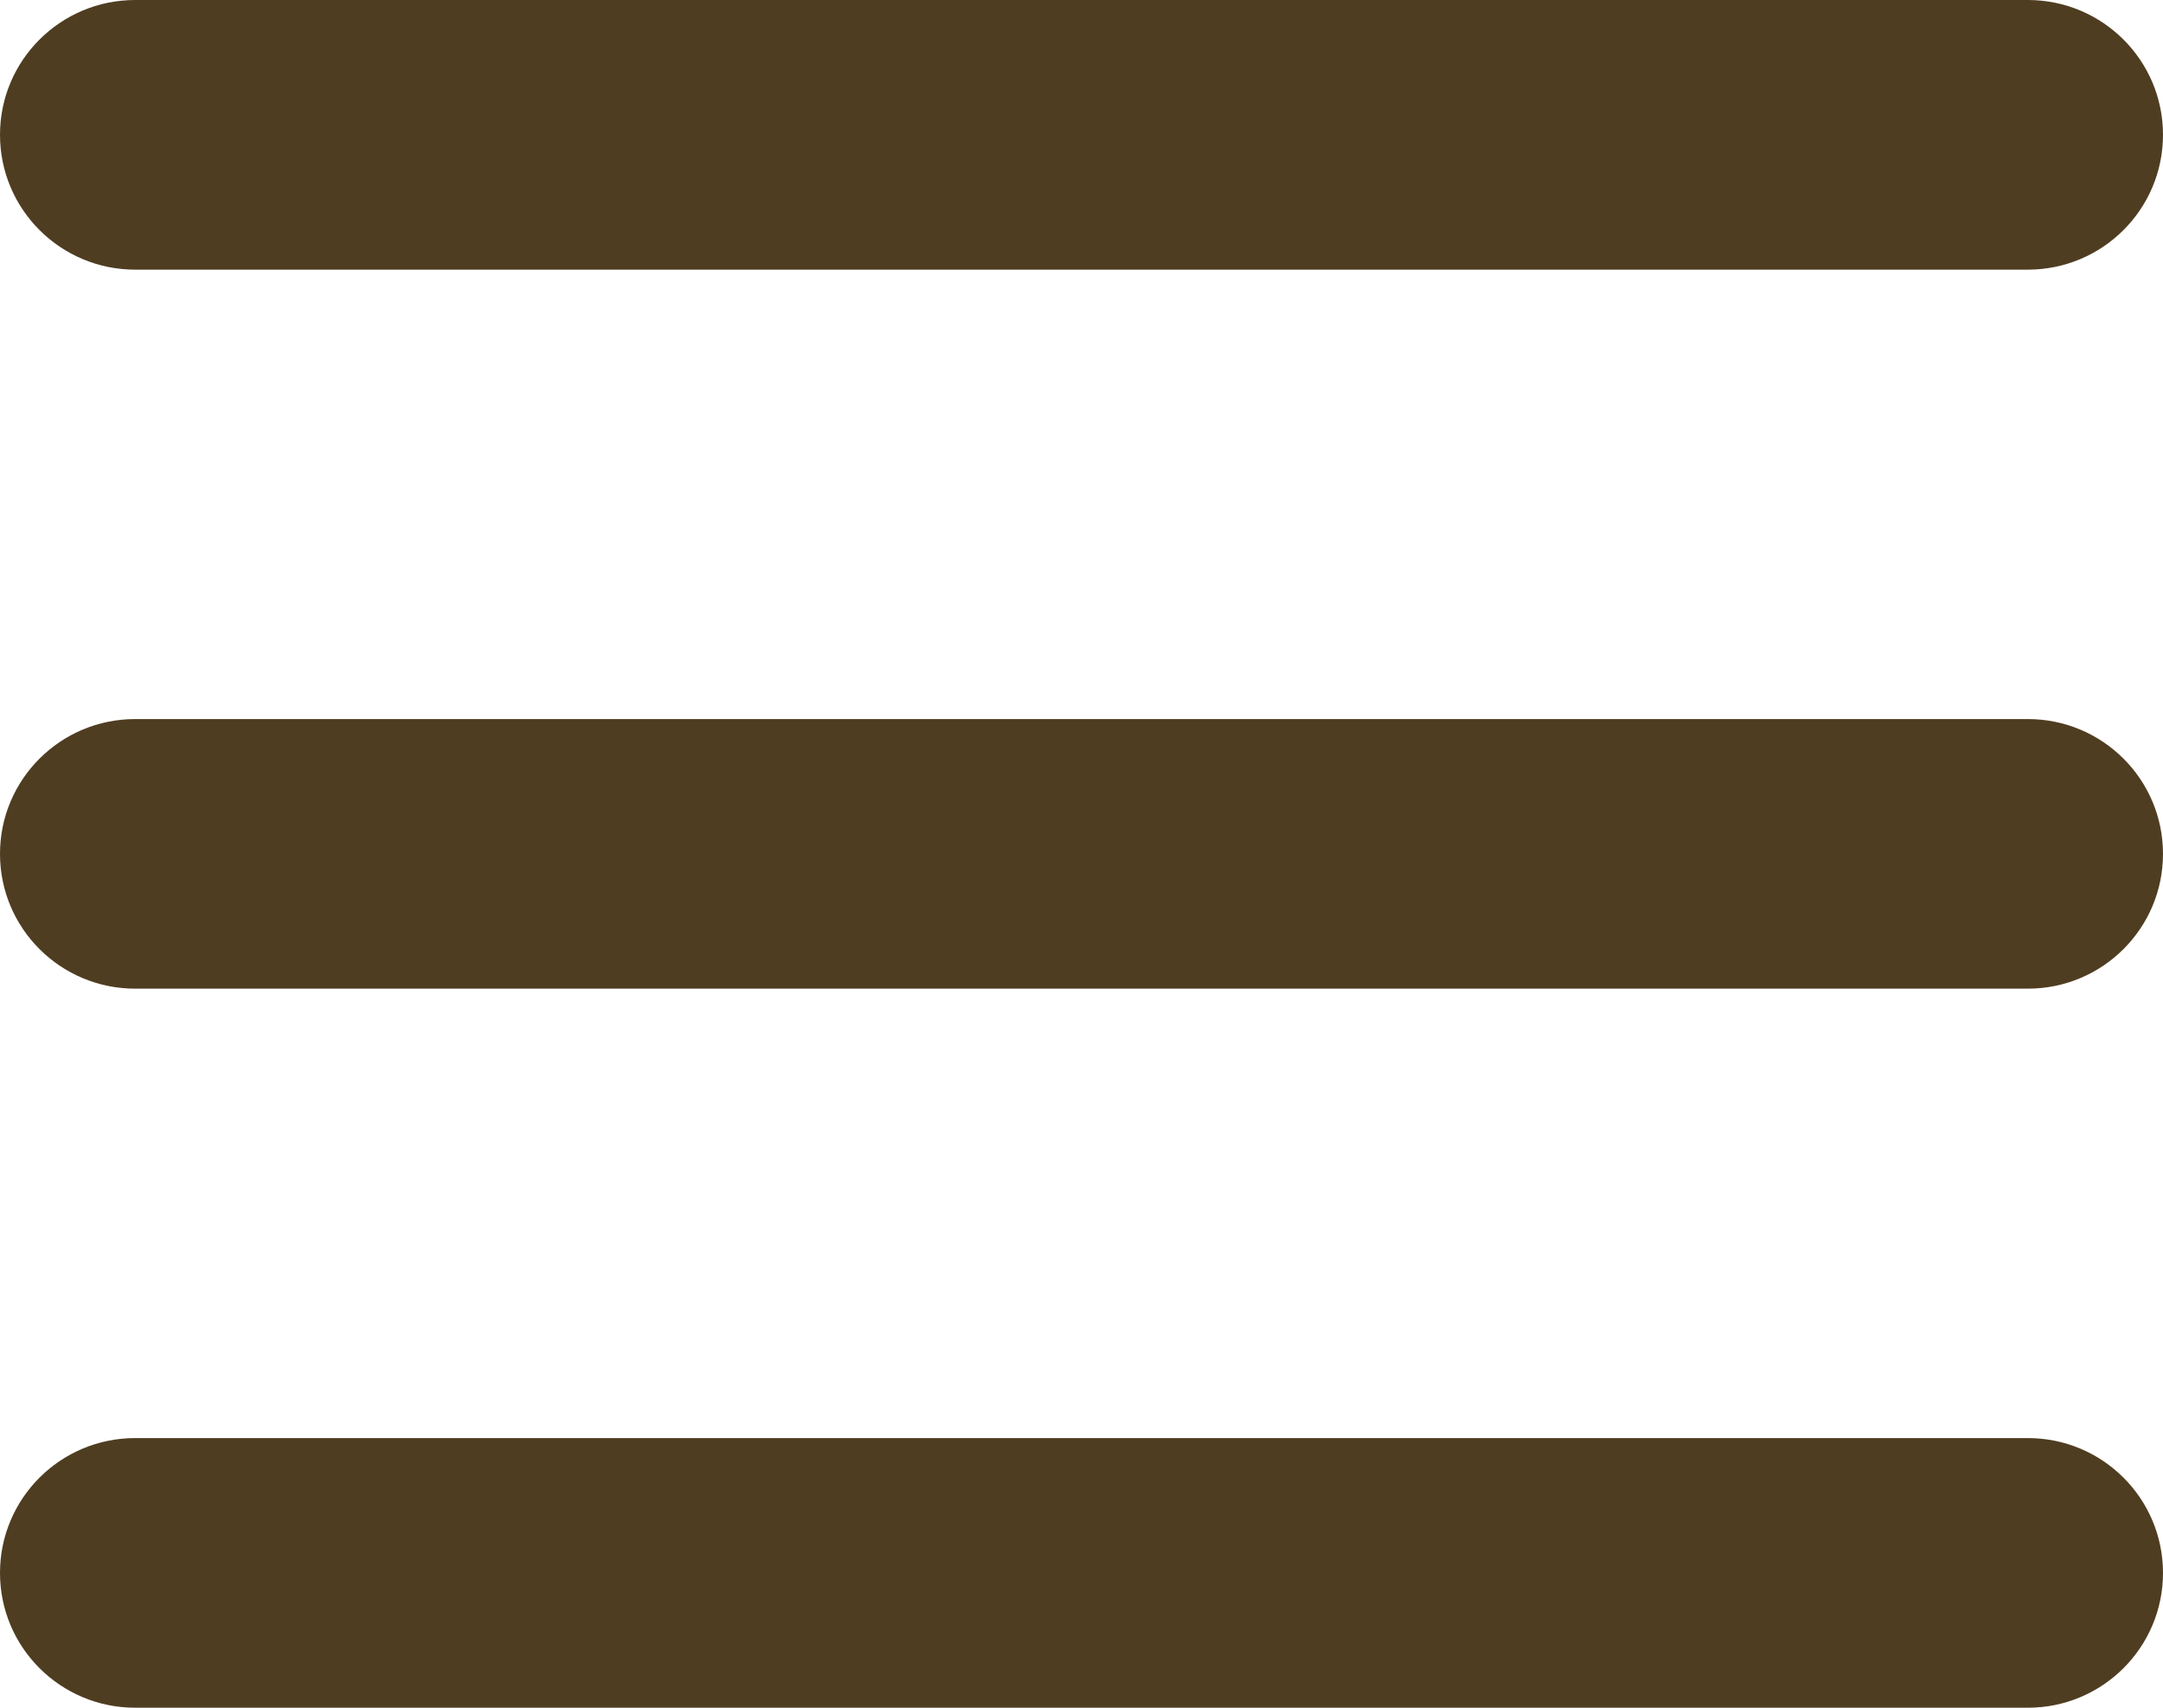
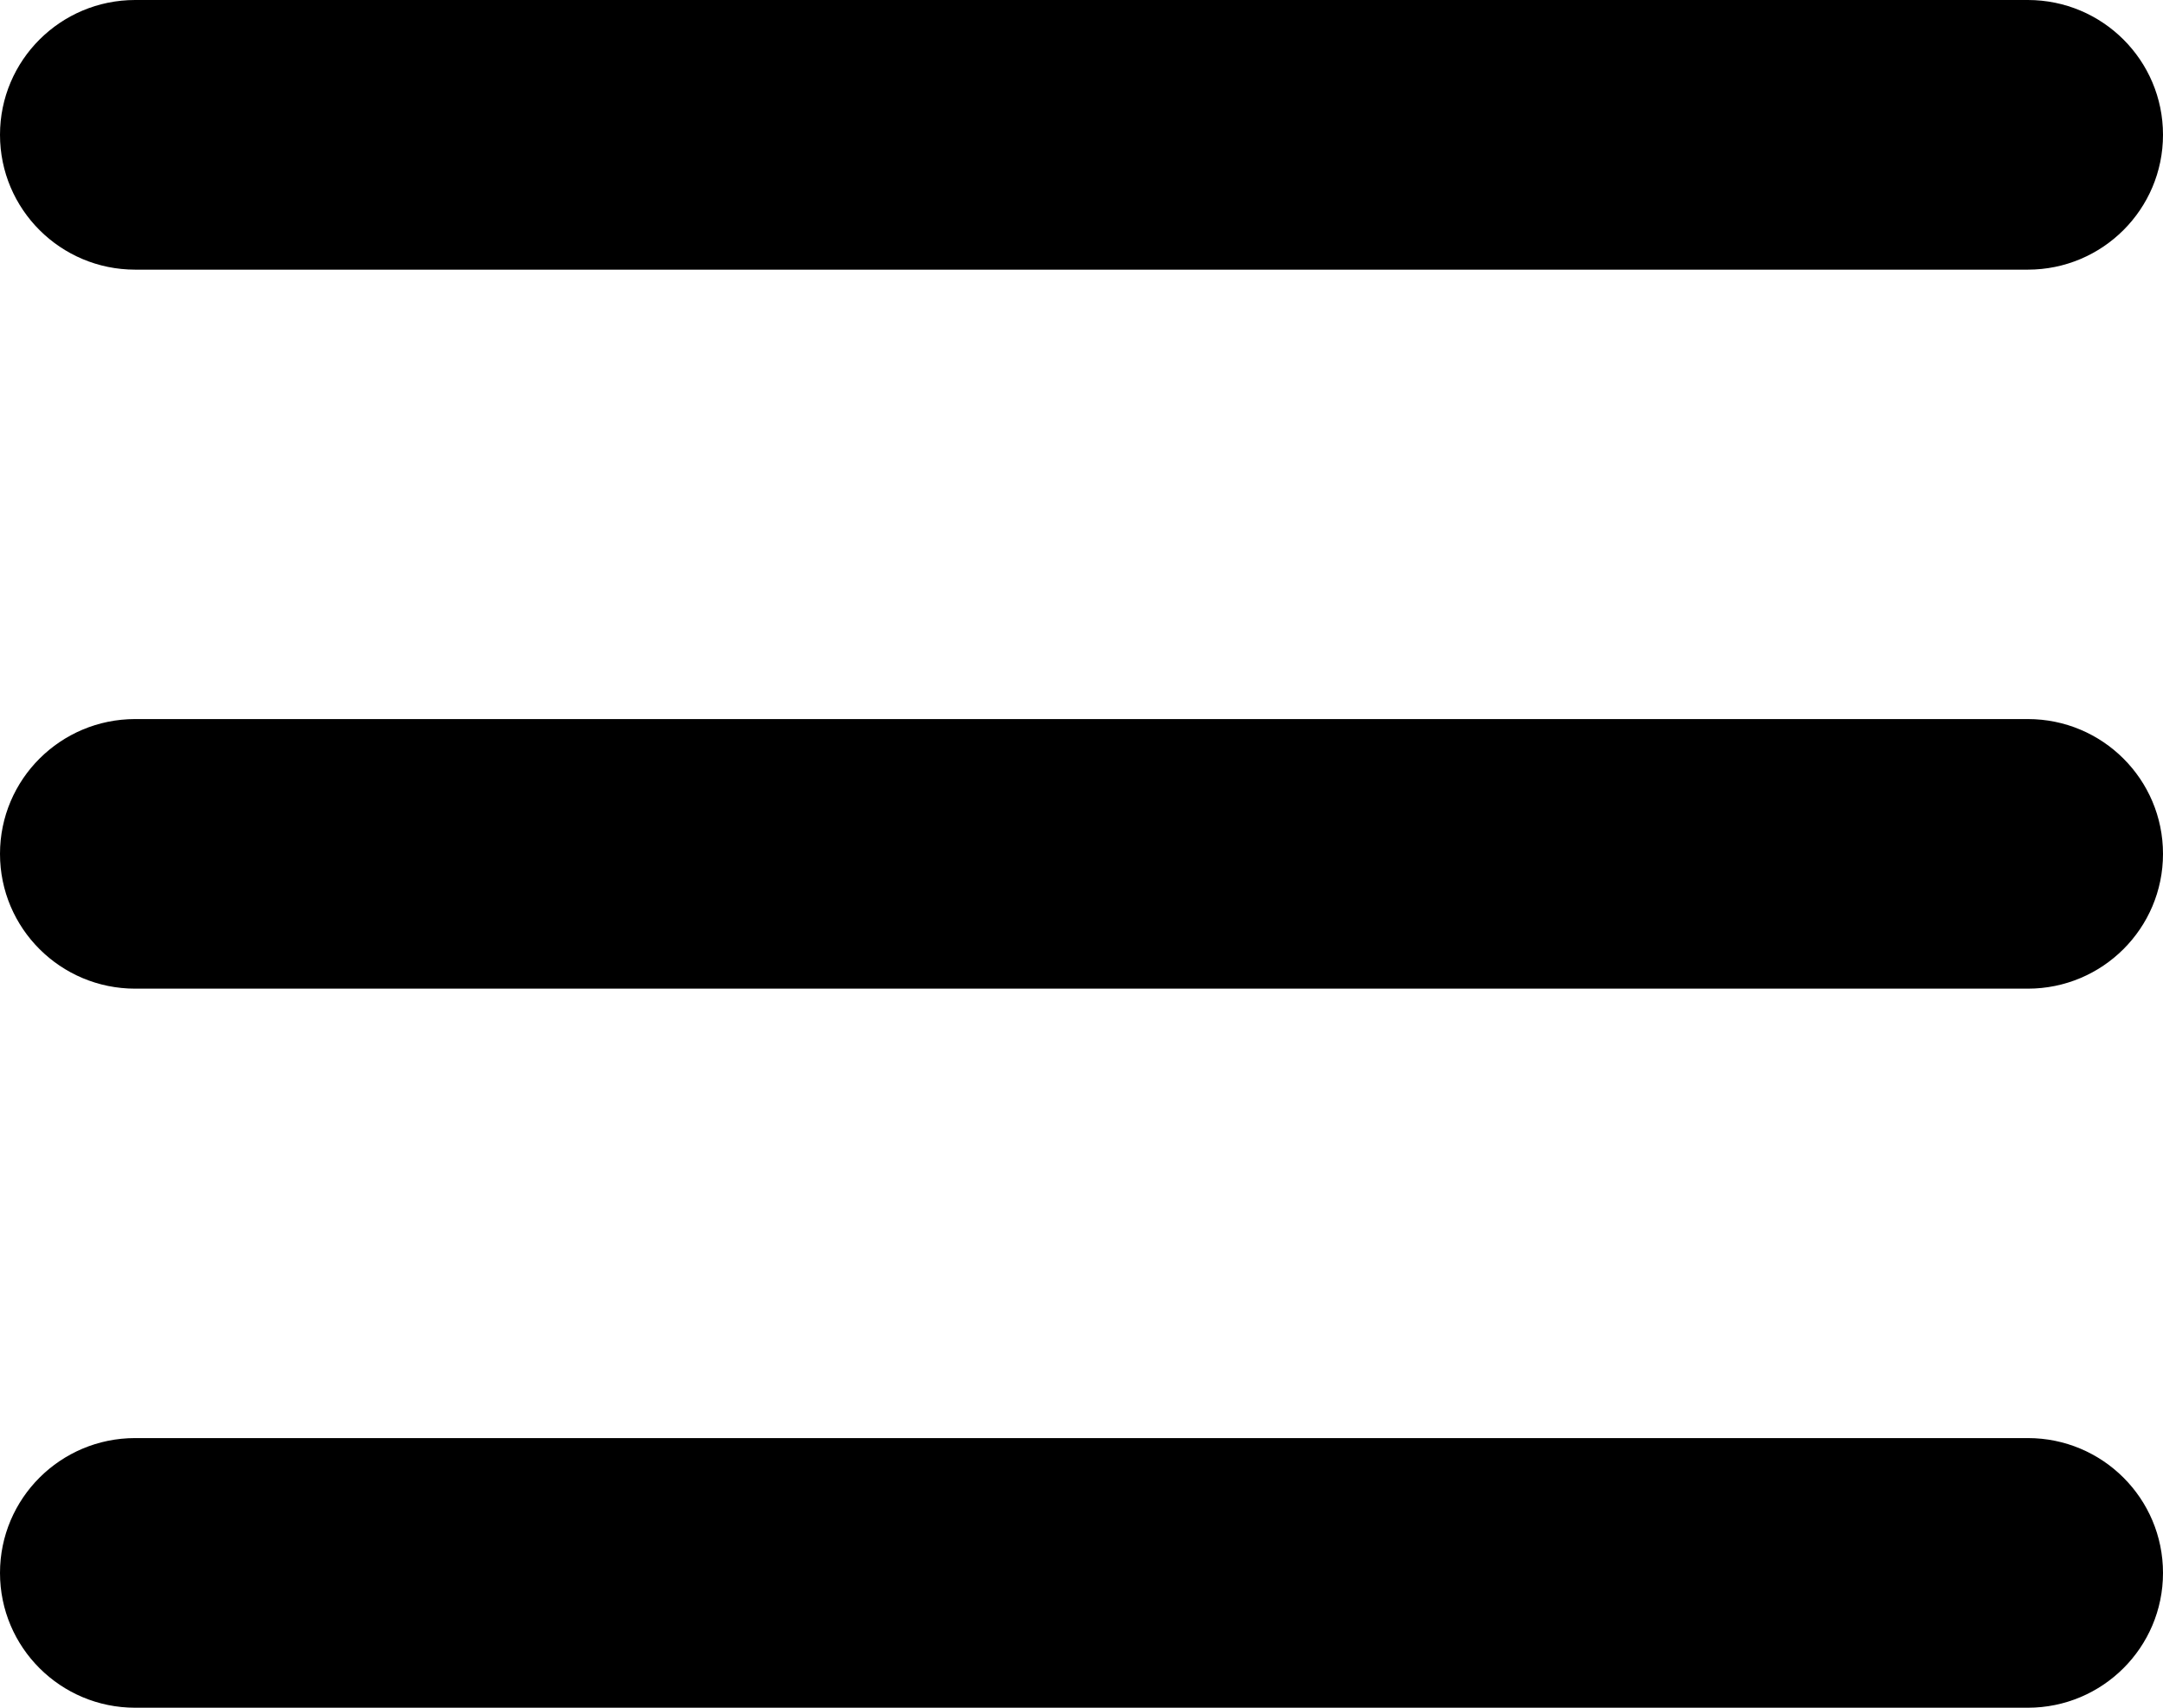
<svg xmlns="http://www.w3.org/2000/svg" width="38" height="30" viewBox="0 0 38 30" fill="none">
-   <path fill-rule="evenodd" clip-rule="evenodd" d="M0 2.368C0 1.06 1.063 0 2.375 0H35.625C36.937 0 38 1.06 38 2.368C38 3.676 36.937 4.737 35.625 4.737H2.375C1.063 4.737 0 3.676 0 2.368ZM0 15C0 13.692 1.063 12.632 2.375 12.632H35.625C36.937 12.632 38 13.692 38 15C38 16.308 36.937 17.368 35.625 17.368H2.375C1.063 17.368 0 16.308 0 15ZM0 27.632C0 26.323 1.063 25.263 2.375 25.263H35.625C36.937 25.263 38 26.323 38 27.632C38 28.94 36.937 30 35.625 30H2.375C1.063 30 0 28.94 0 27.632Z" fill="#4F3D21" />
+   <path fill-rule="evenodd" clip-rule="evenodd" d="M0 2.368C0 1.06 1.063 0 2.375 0H35.625C36.937 0 38 1.06 38 2.368C38 3.676 36.937 4.737 35.625 4.737H2.375C1.063 4.737 0 3.676 0 2.368ZM0 15C0 13.692 1.063 12.632 2.375 12.632H35.625C36.937 12.632 38 13.692 38 15C38 16.308 36.937 17.368 35.625 17.368H2.375C1.063 17.368 0 16.308 0 15ZM0 27.632C0 26.323 1.063 25.263 2.375 25.263H35.625C36.937 25.263 38 26.323 38 27.632C38 28.94 36.937 30 35.625 30H2.375C1.063 30 0 28.94 0 27.632Z" fill="black" />
</svg>
